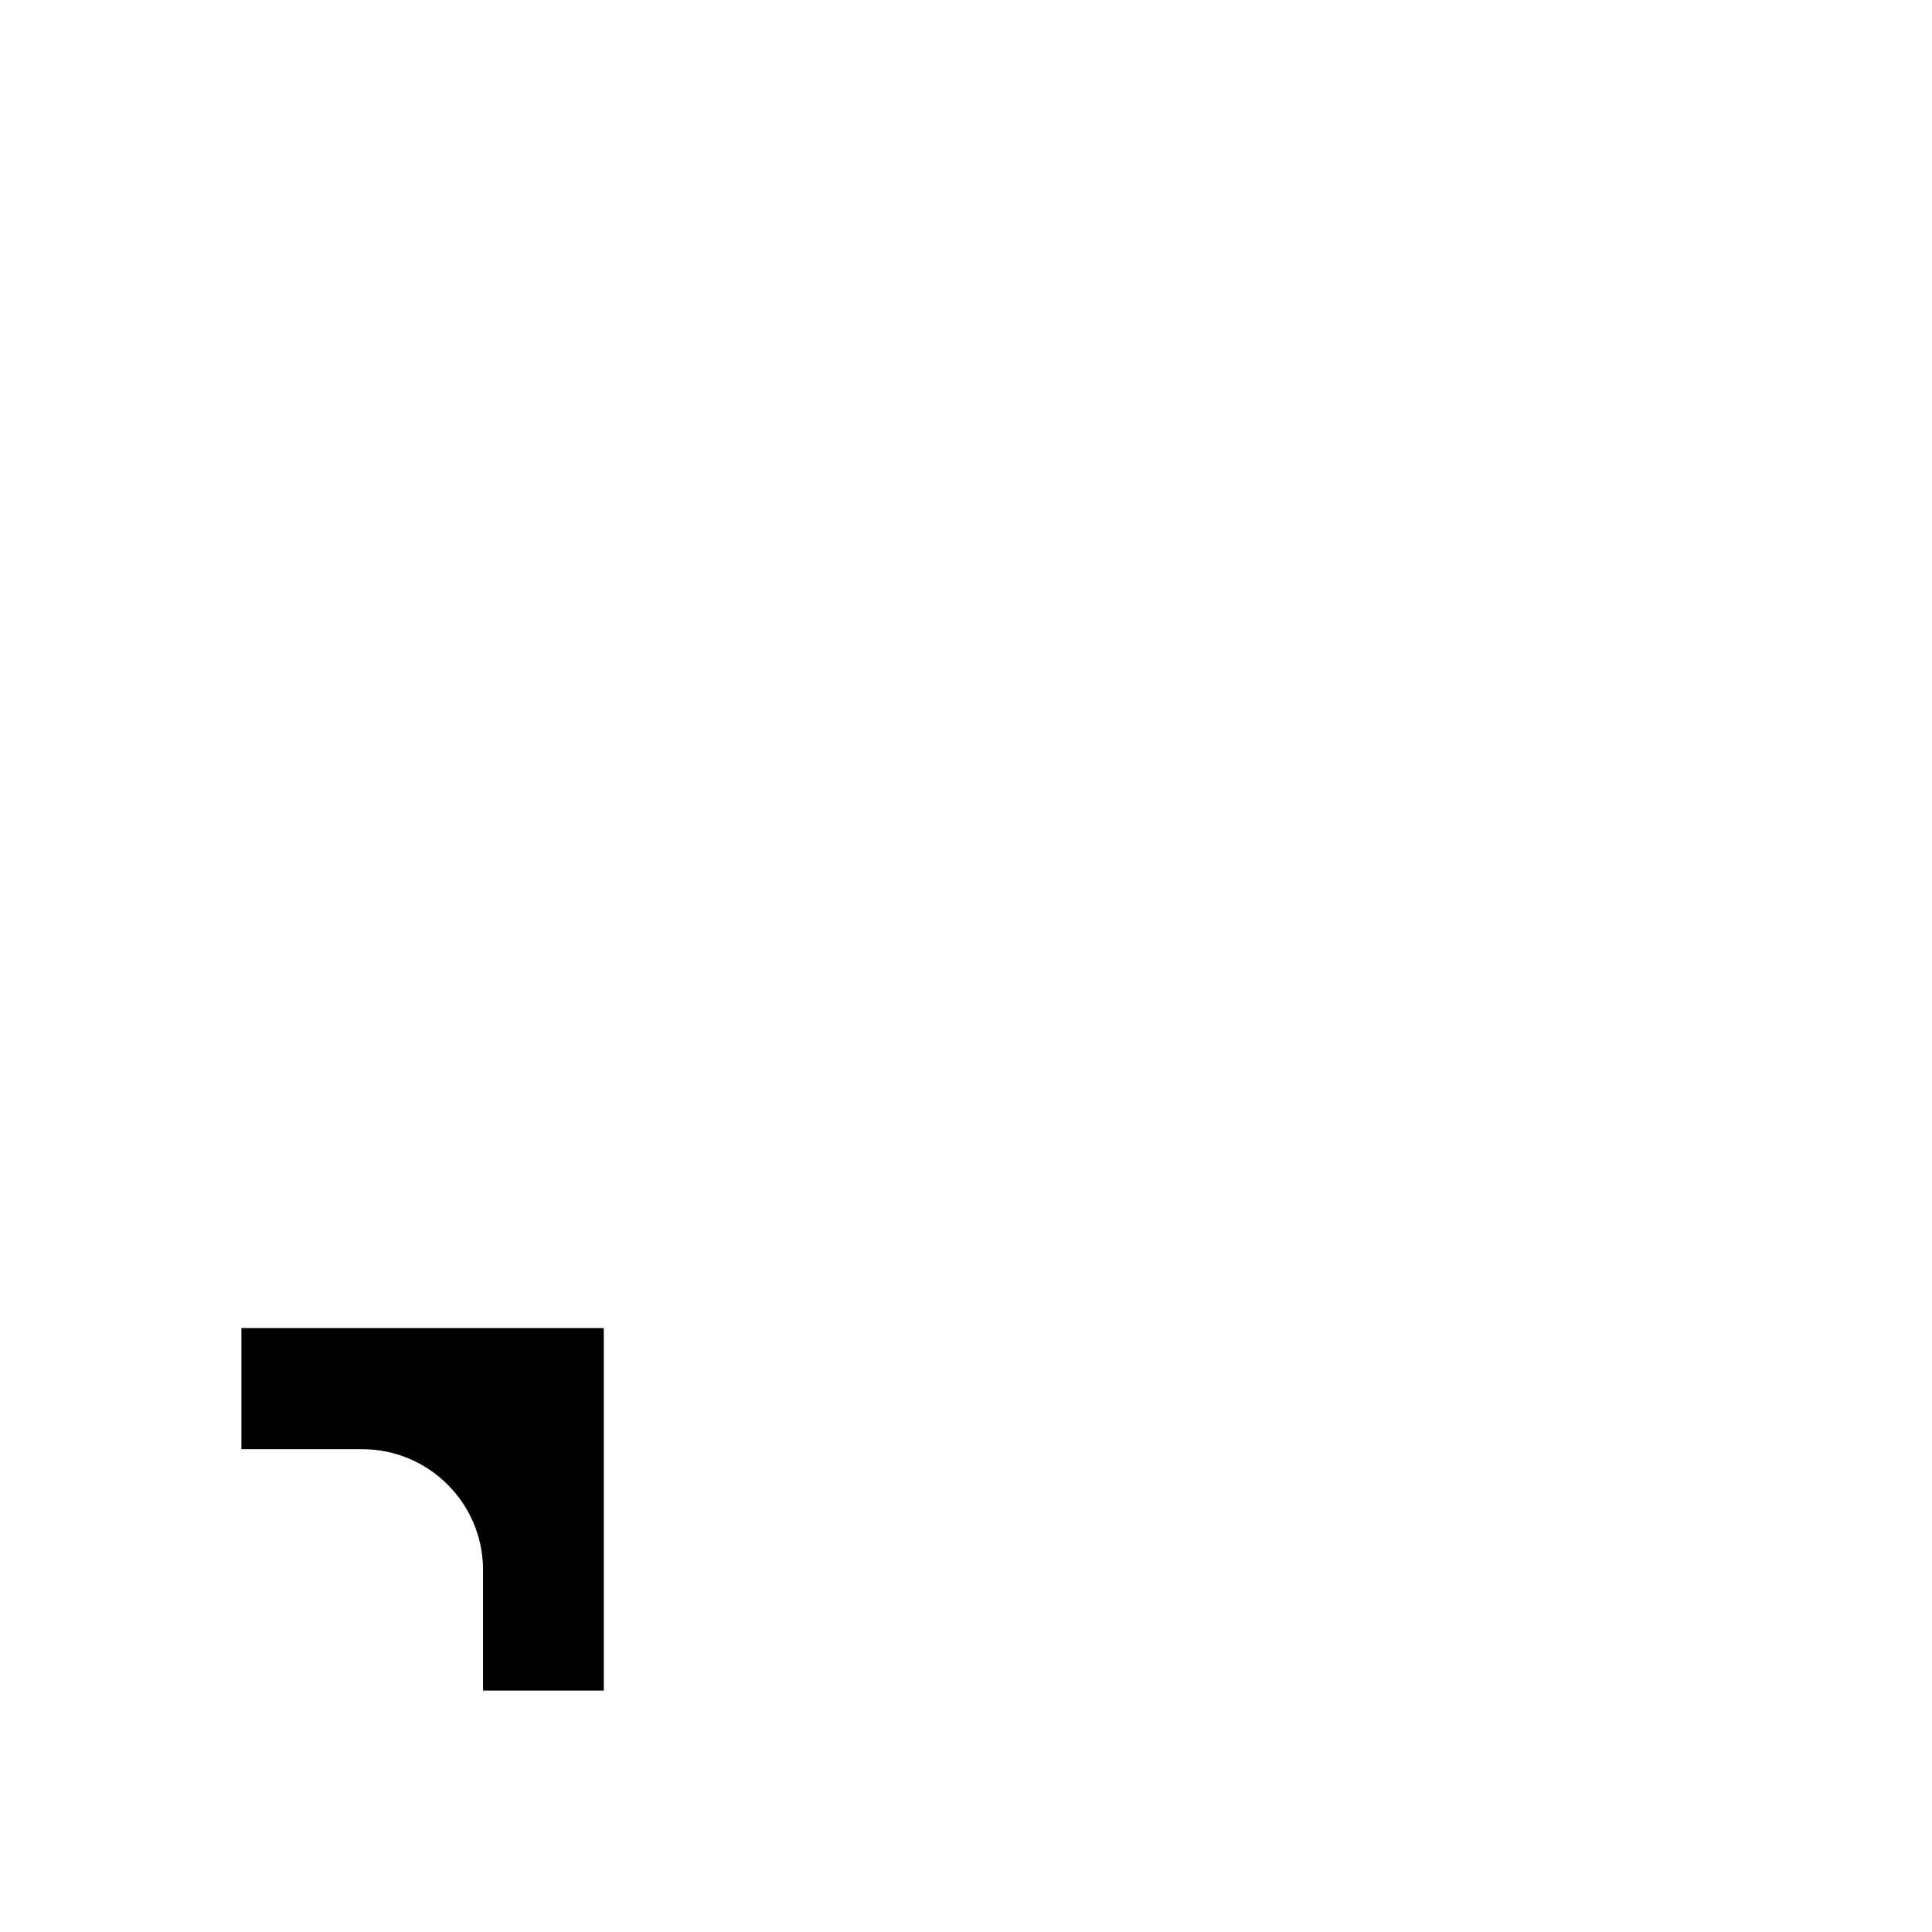
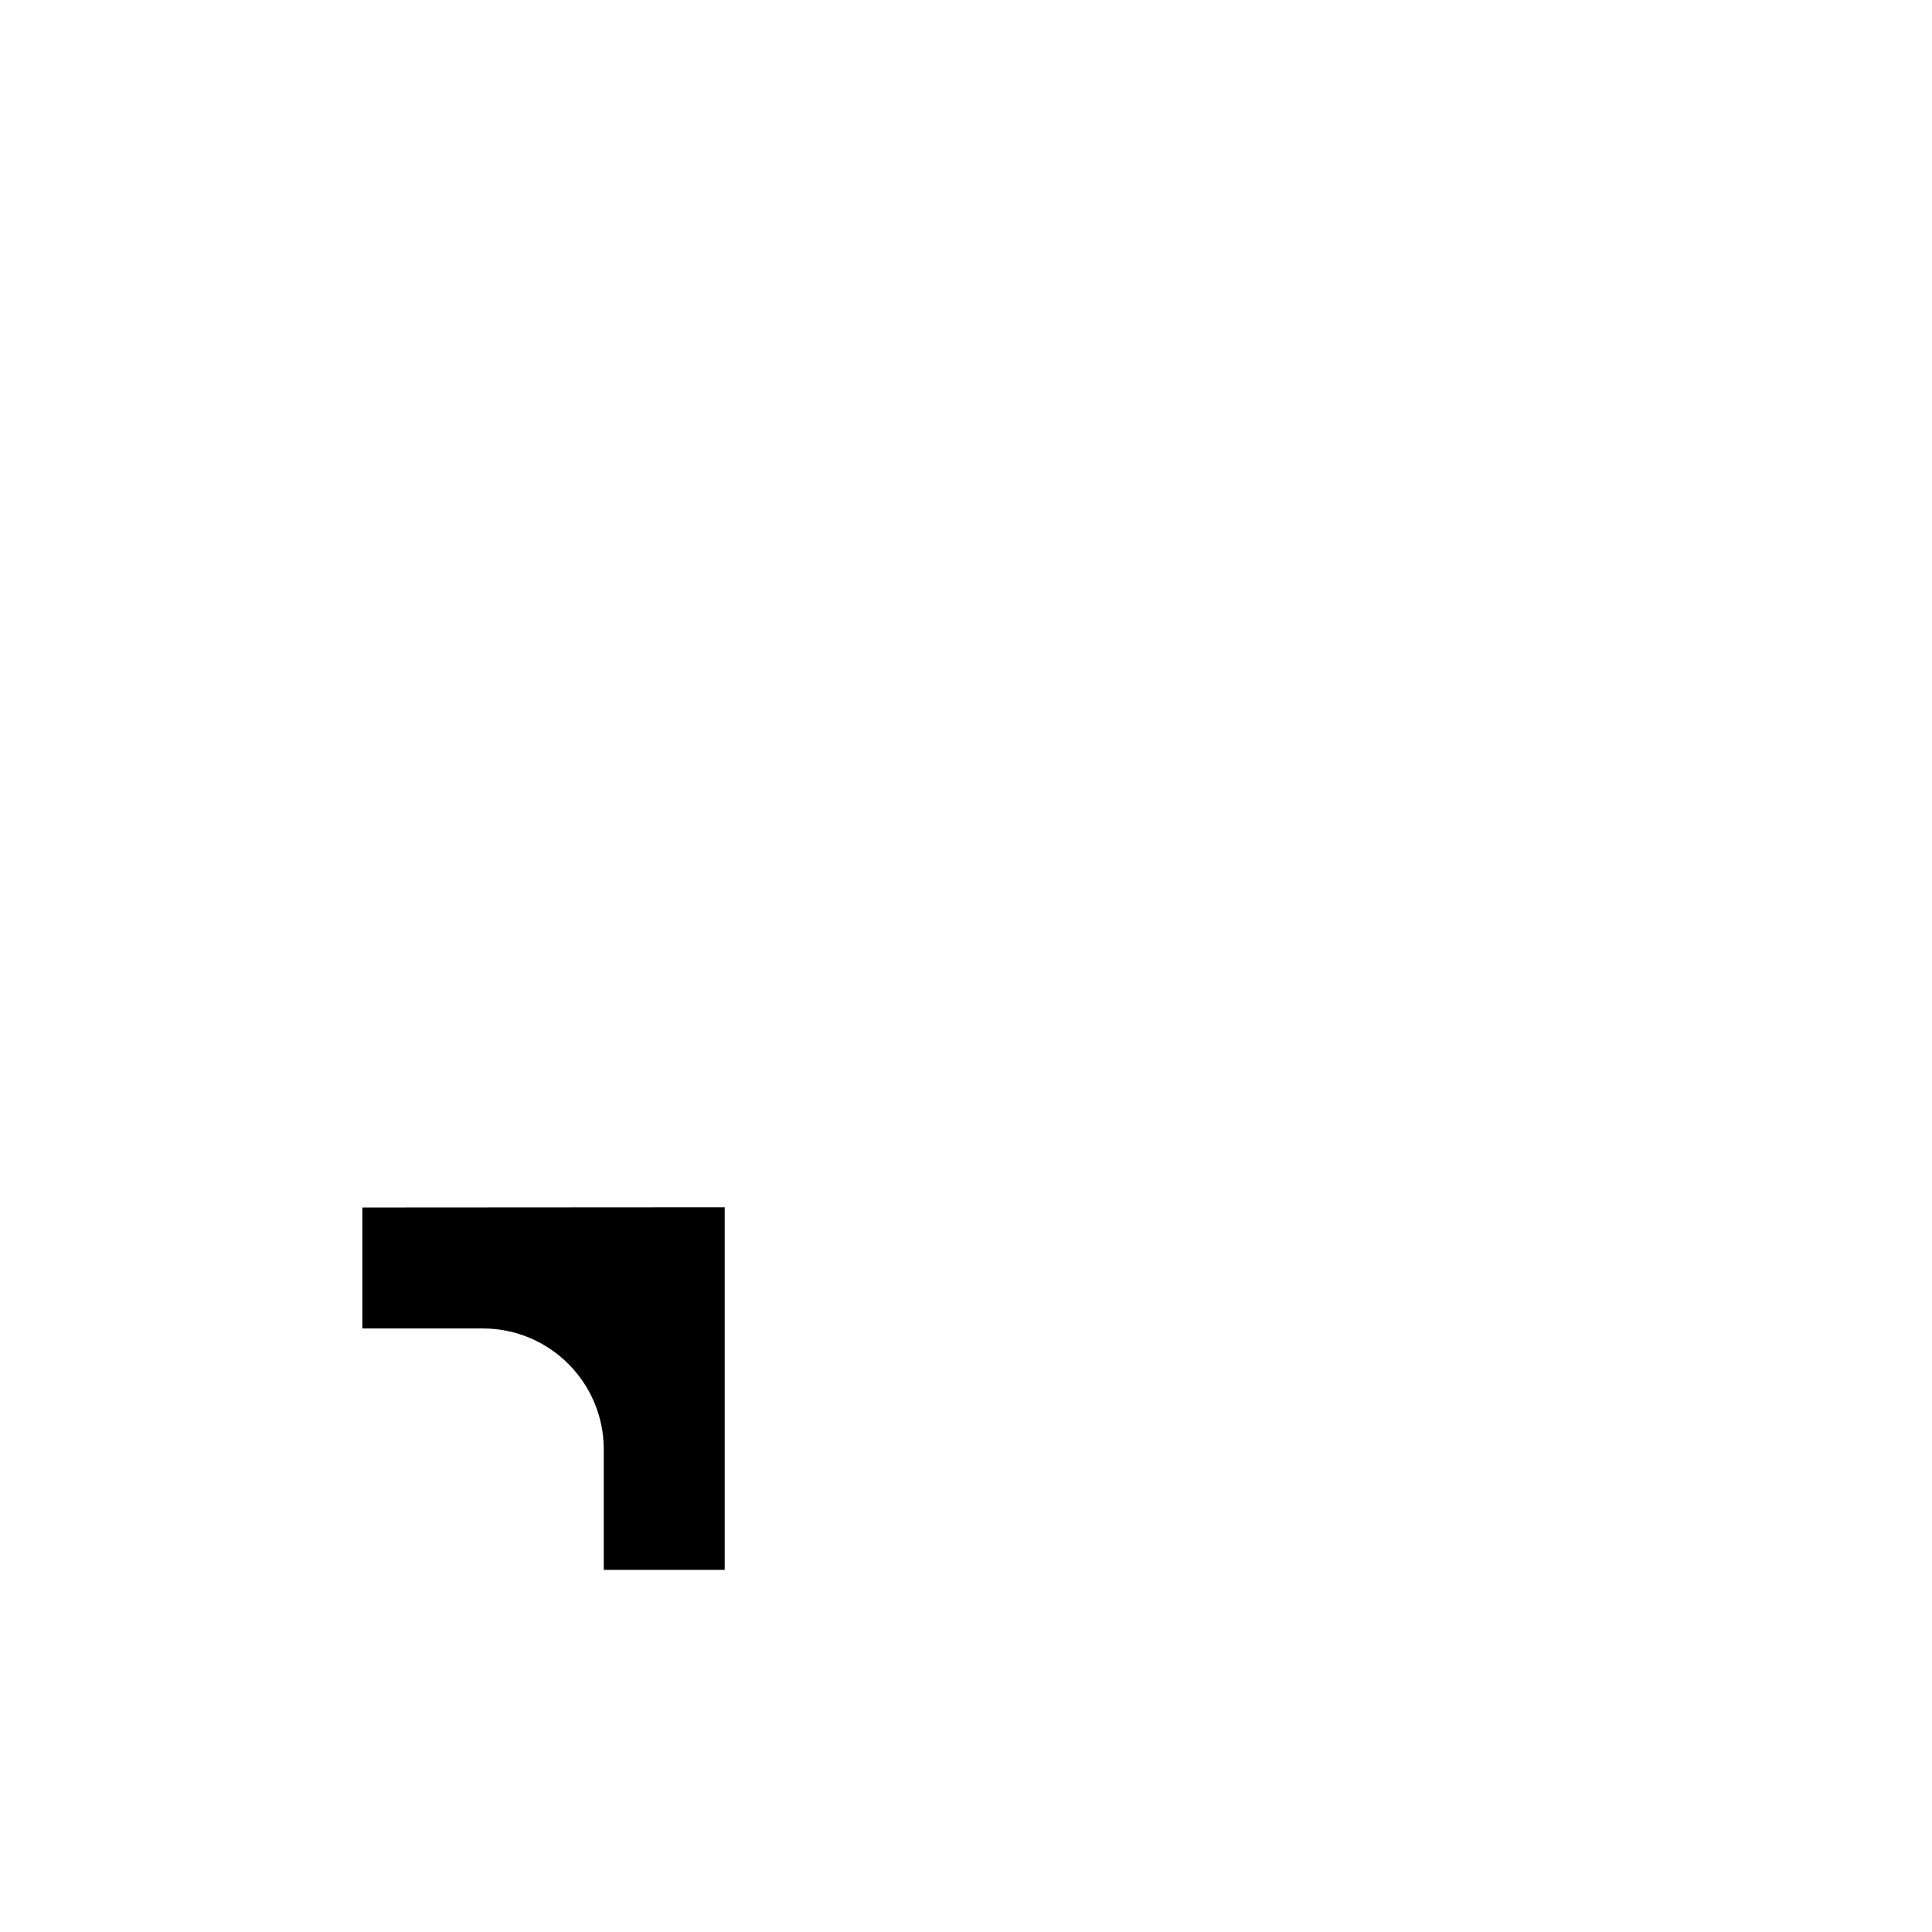
<svg xmlns="http://www.w3.org/2000/svg" width="32" height="32" viewBox="0 0 8.467 8.467">
-   <path style="fill:#000;stroke:none;stroke-width:.238;stroke-linecap:butt;stroke-linejoin:miter;stroke-dasharray:none;stroke-opacity:1" d="M1.058 5.821v.53h.53a.53.53 0 0 1 .529.528v.53h.529V5.82H1.058z" />
+   <path style="fill:#000;stroke:none;stroke-width:.238;stroke-linecap:butt;stroke-linejoin:miter;stroke-dasharray:none;stroke-opacity:1" d="M1.588 5.292v.53h.529a.53.53 0 0 1 .529.528v.53h.53V5.291Z" />
</svg>
